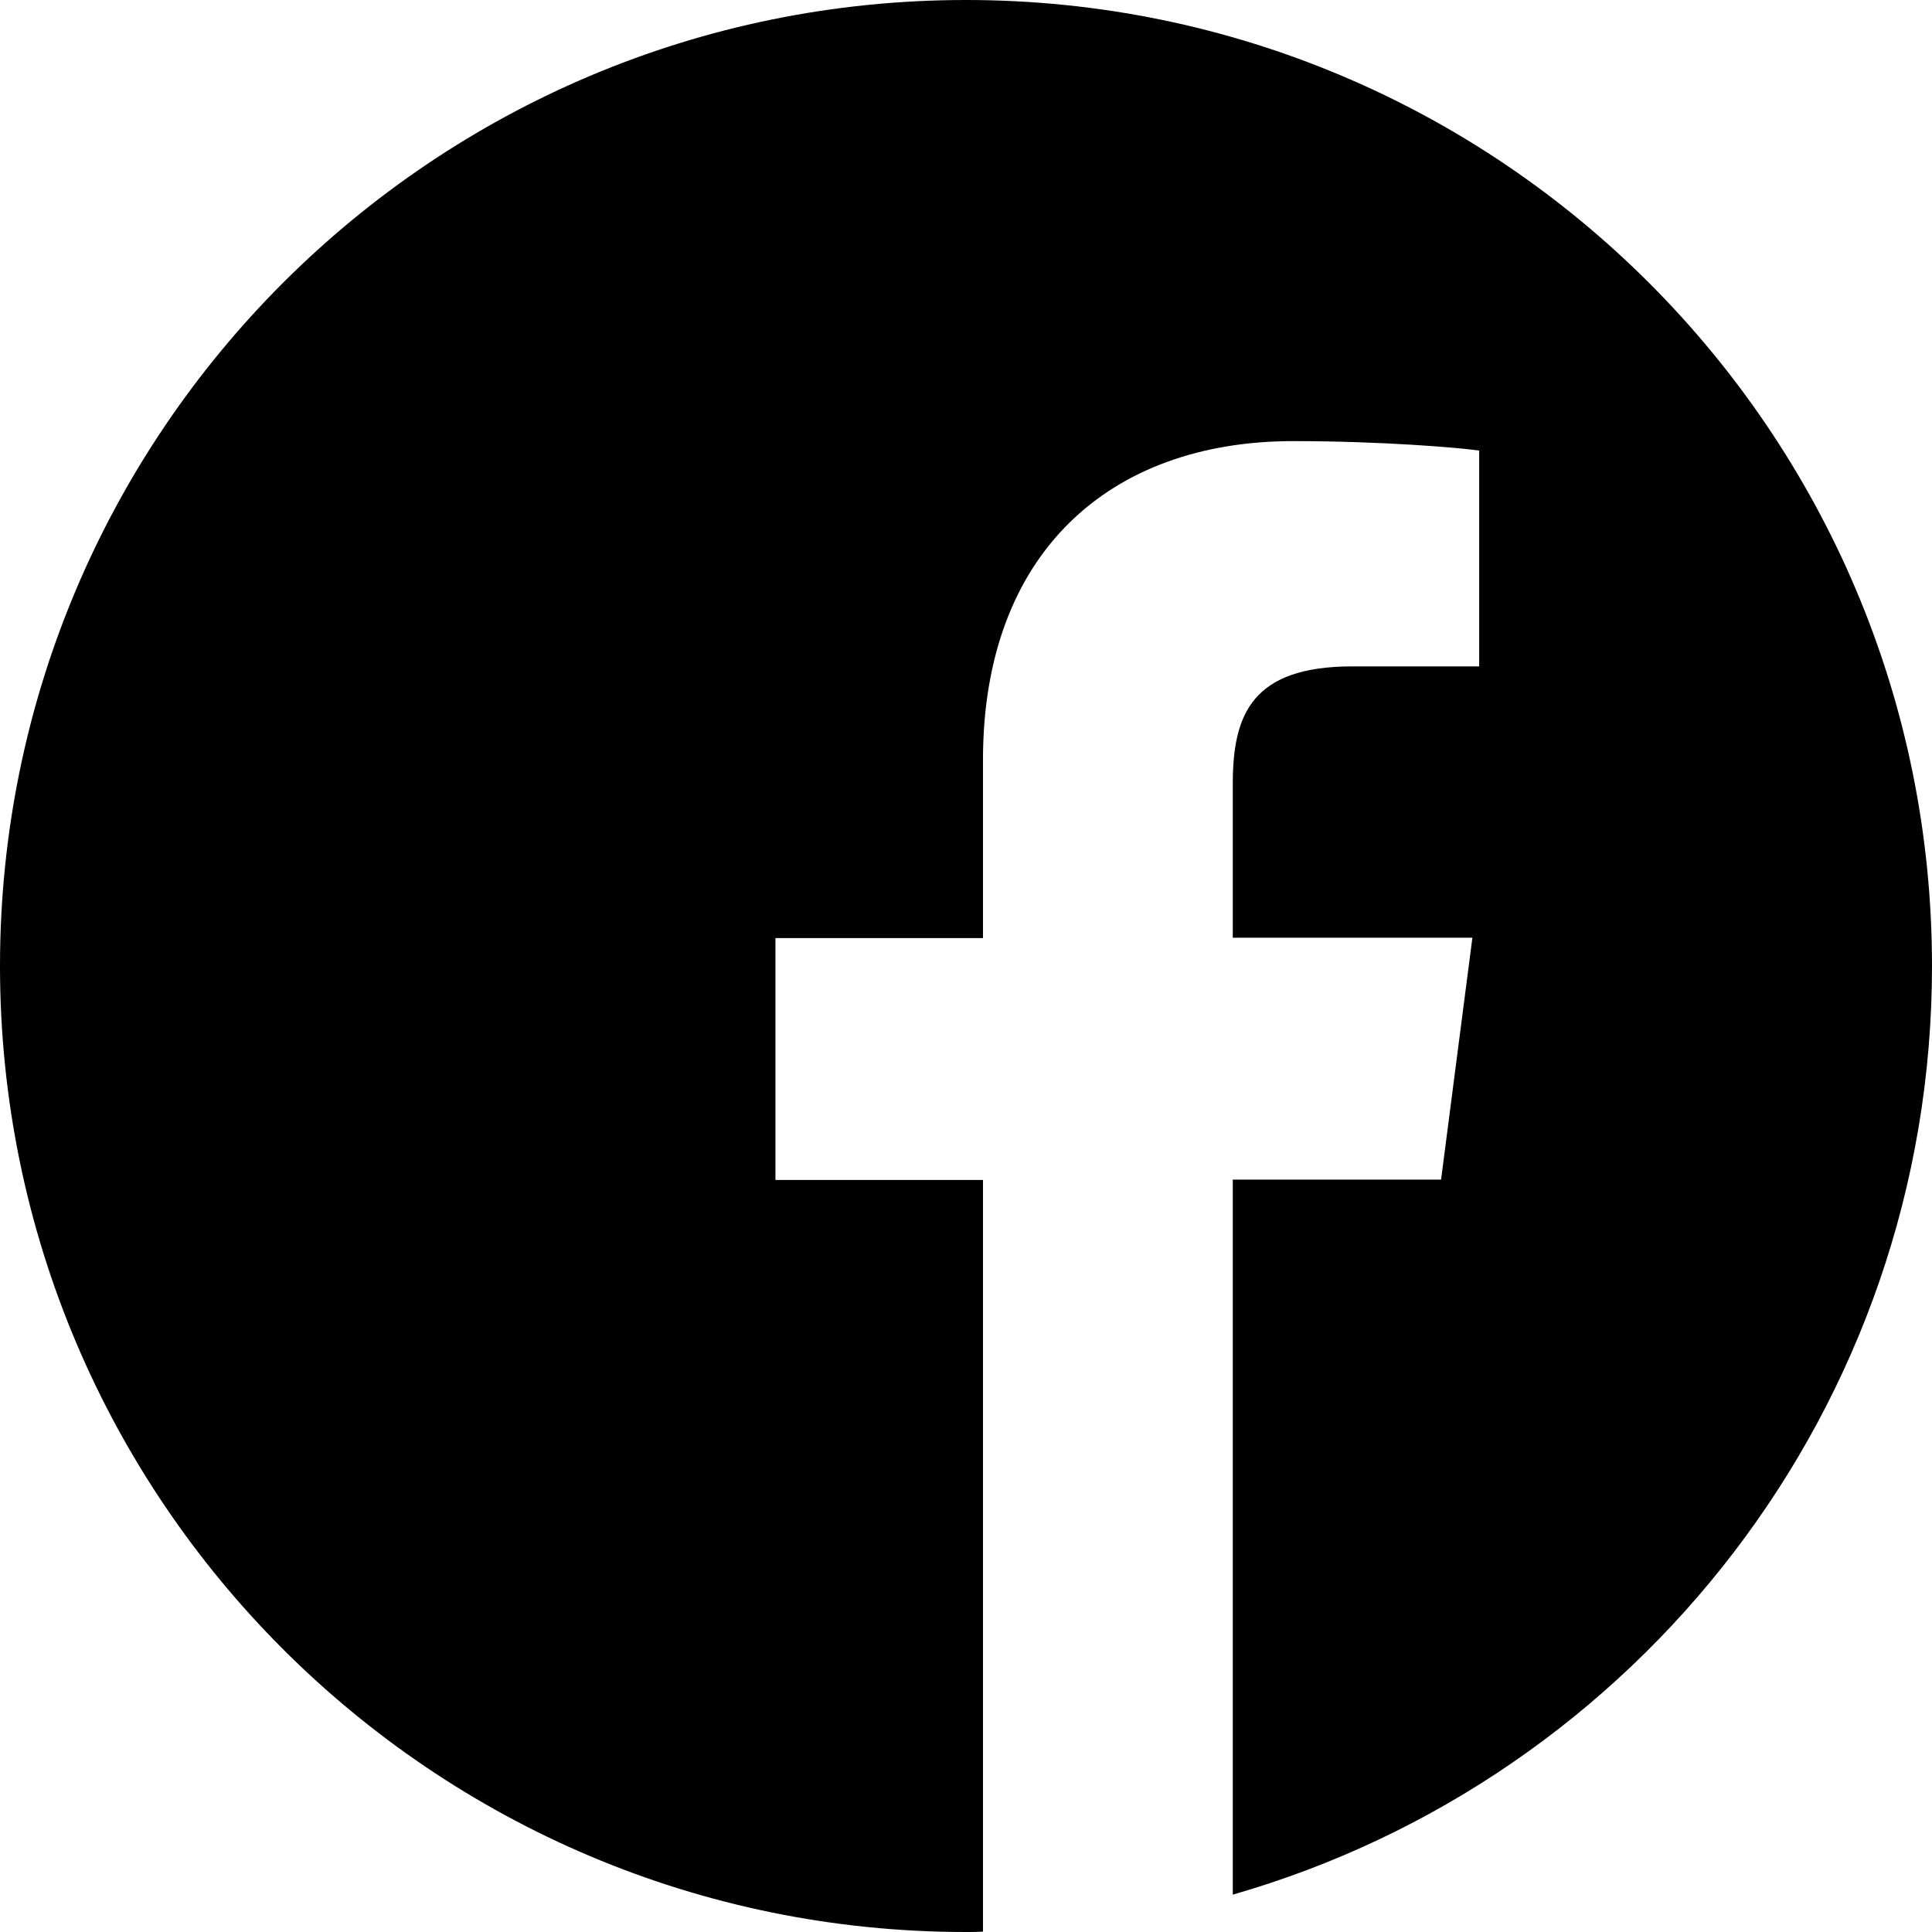
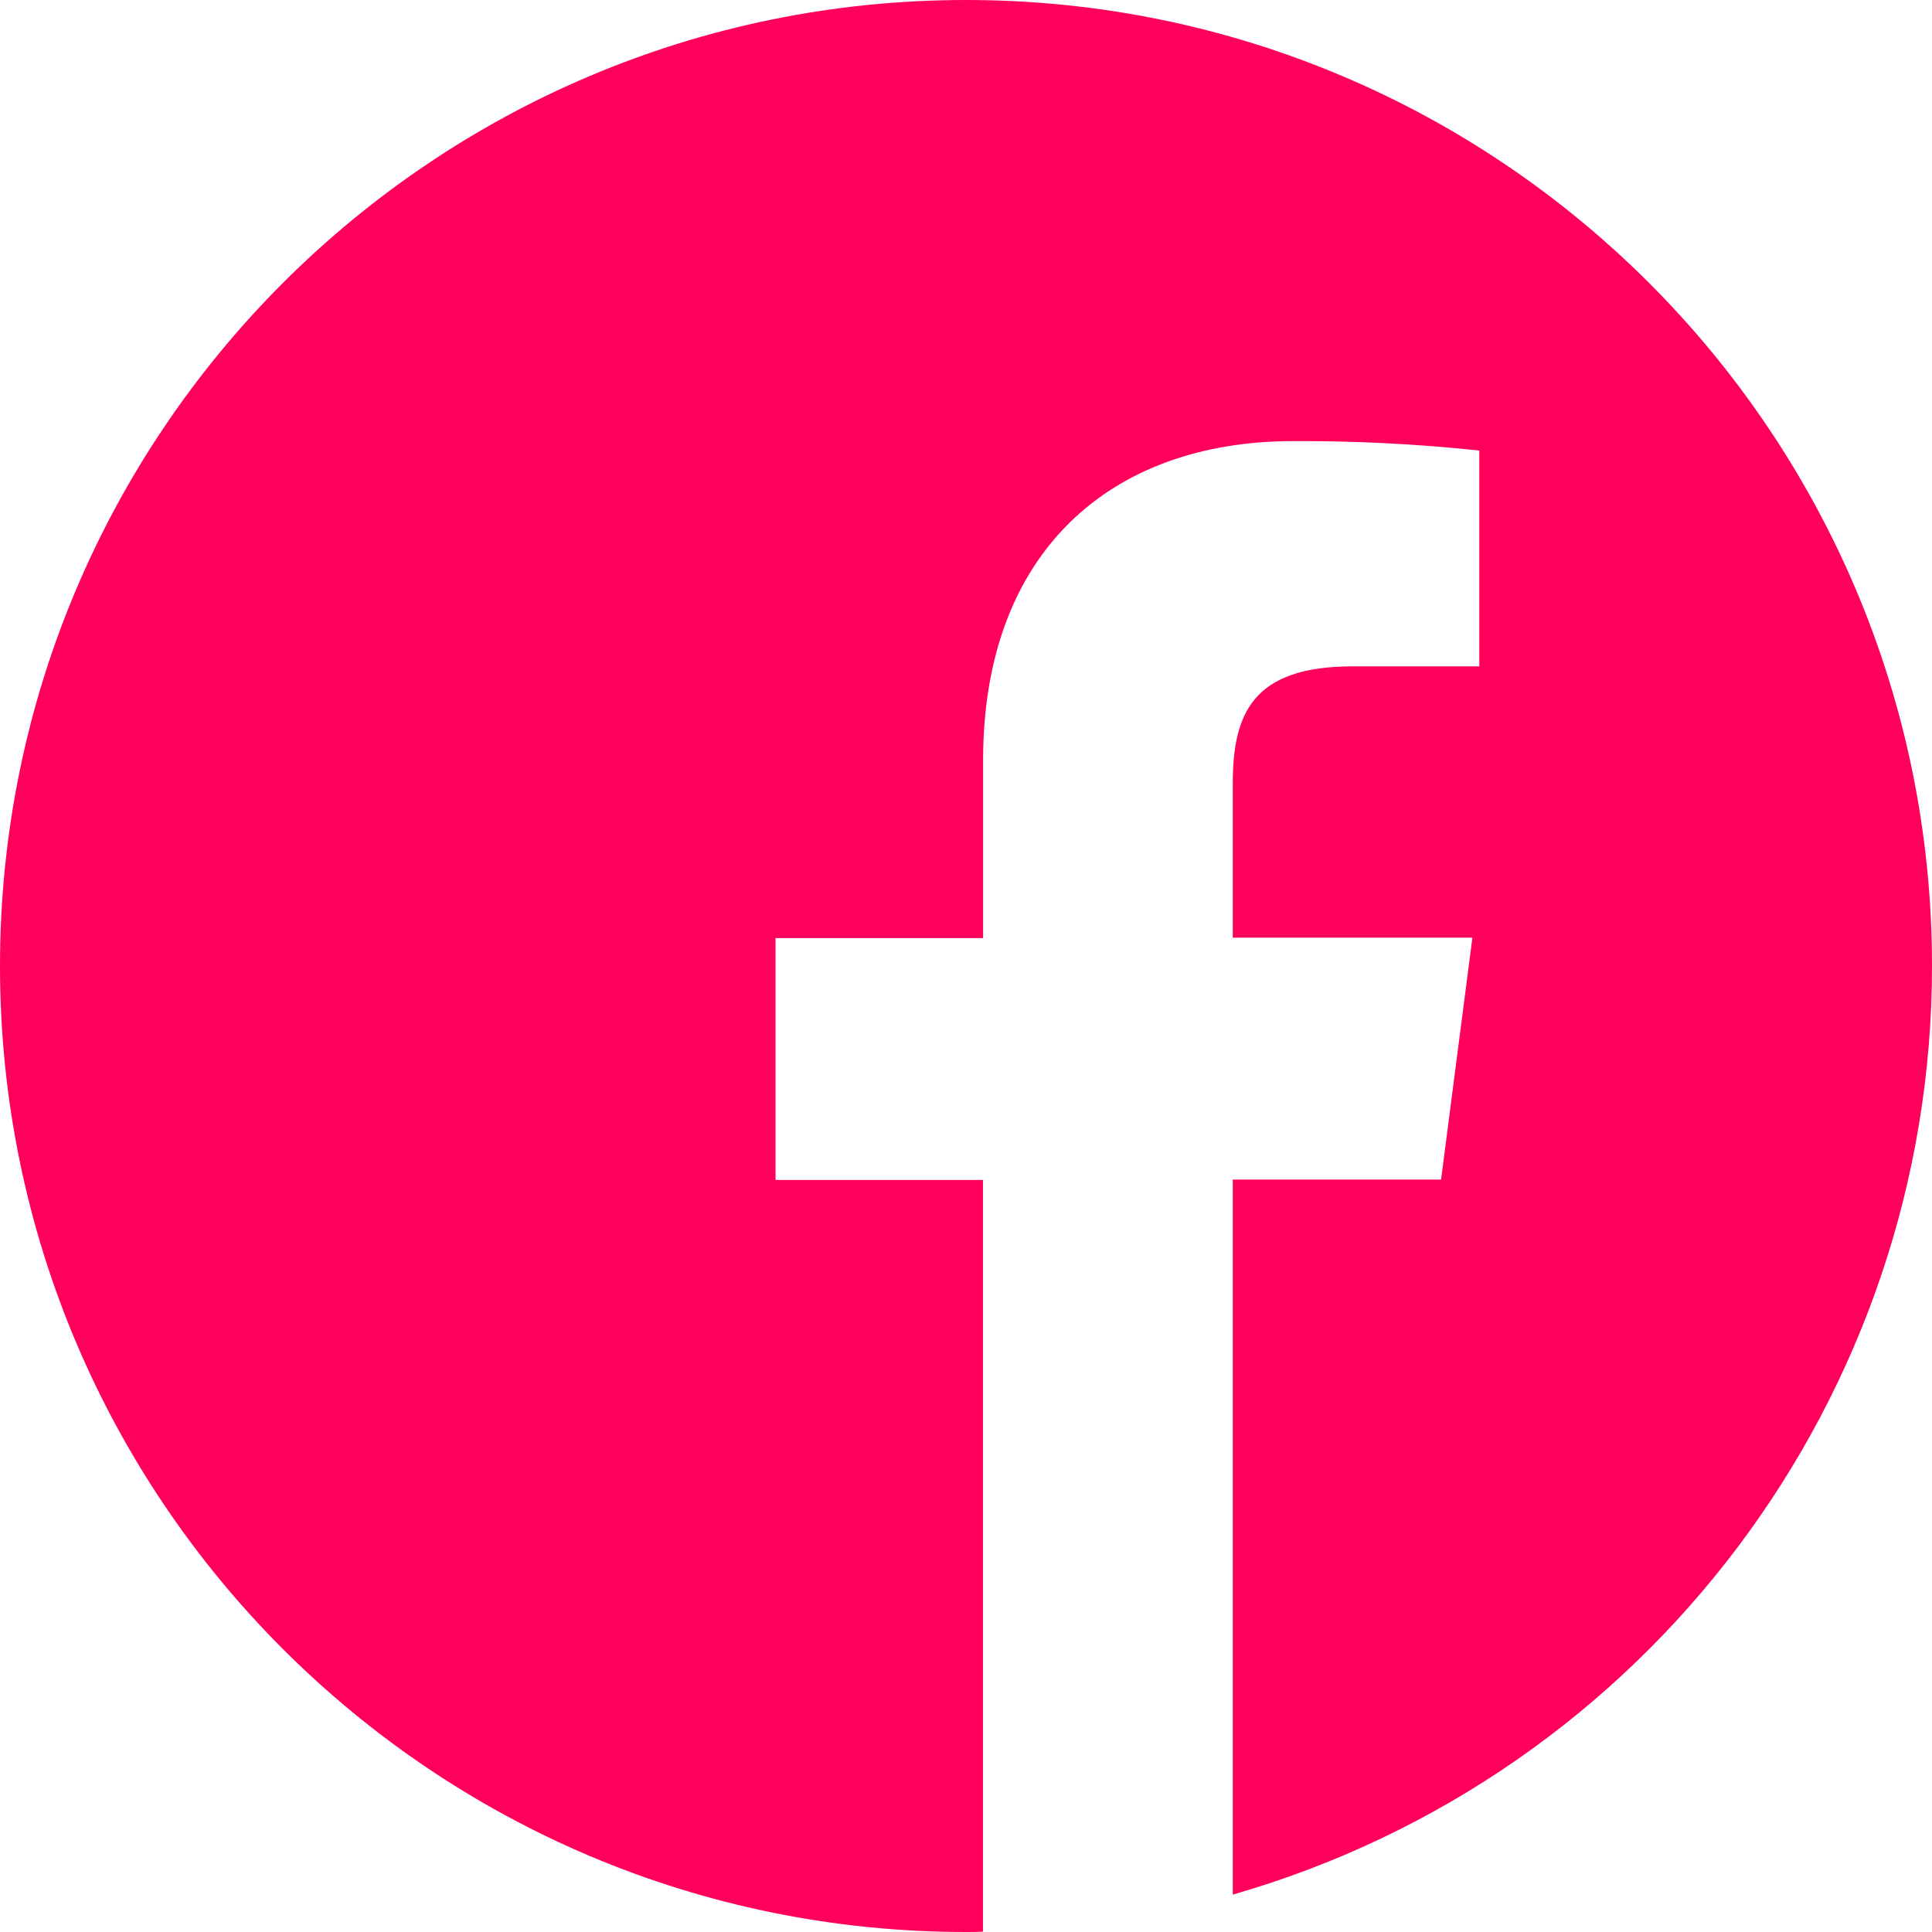
- <svg xmlns="http://www.w3.org/2000/svg" id="Capa_1" enable-background="new 0 0 512 512" height="512" viewBox="0 0 512 512" width="512">
-   <path d="m512 256c0-141.4-114.6-256-256-256s-256 114.6-256 256 114.6 256 256 256c1.5 0 3 0 4.5-.1v-199.2h-55v-64.1h55v-47.2c0-54.7 33.4-84.5 82.2-84.5 23.4 0 43.5 1.7 49.3 2.5v57.2h-33.6c-26.5 0-31.7 12.6-31.7 31.1v40.8h63.5l-8.3 64.1h-55.2v189.5c107-30.7 185.3-129.2 185.3-246.1z" />
+ <svg xmlns="http://www.w3.org/2000/svg" width="70" height="70" viewBox="0 0 70 70">
+   <path id="facebook_1_" data-name="facebook(1)" d="M70,35A35,35,0,1,0,35,70c.205,0,.41,0,.615-.014V42.752H28.1V33.988h7.52V27.535c0-7.479,4.566-11.553,11.238-11.553a61.082,61.082,0,0,1,6.74.342v7.82H49c-3.623,0-4.334,1.723-4.334,4.252v5.578h8.682l-1.135,8.764H44.666V68.646A35.011,35.011,0,0,0,70,35Z" fill="#ff005c" />
</svg>
